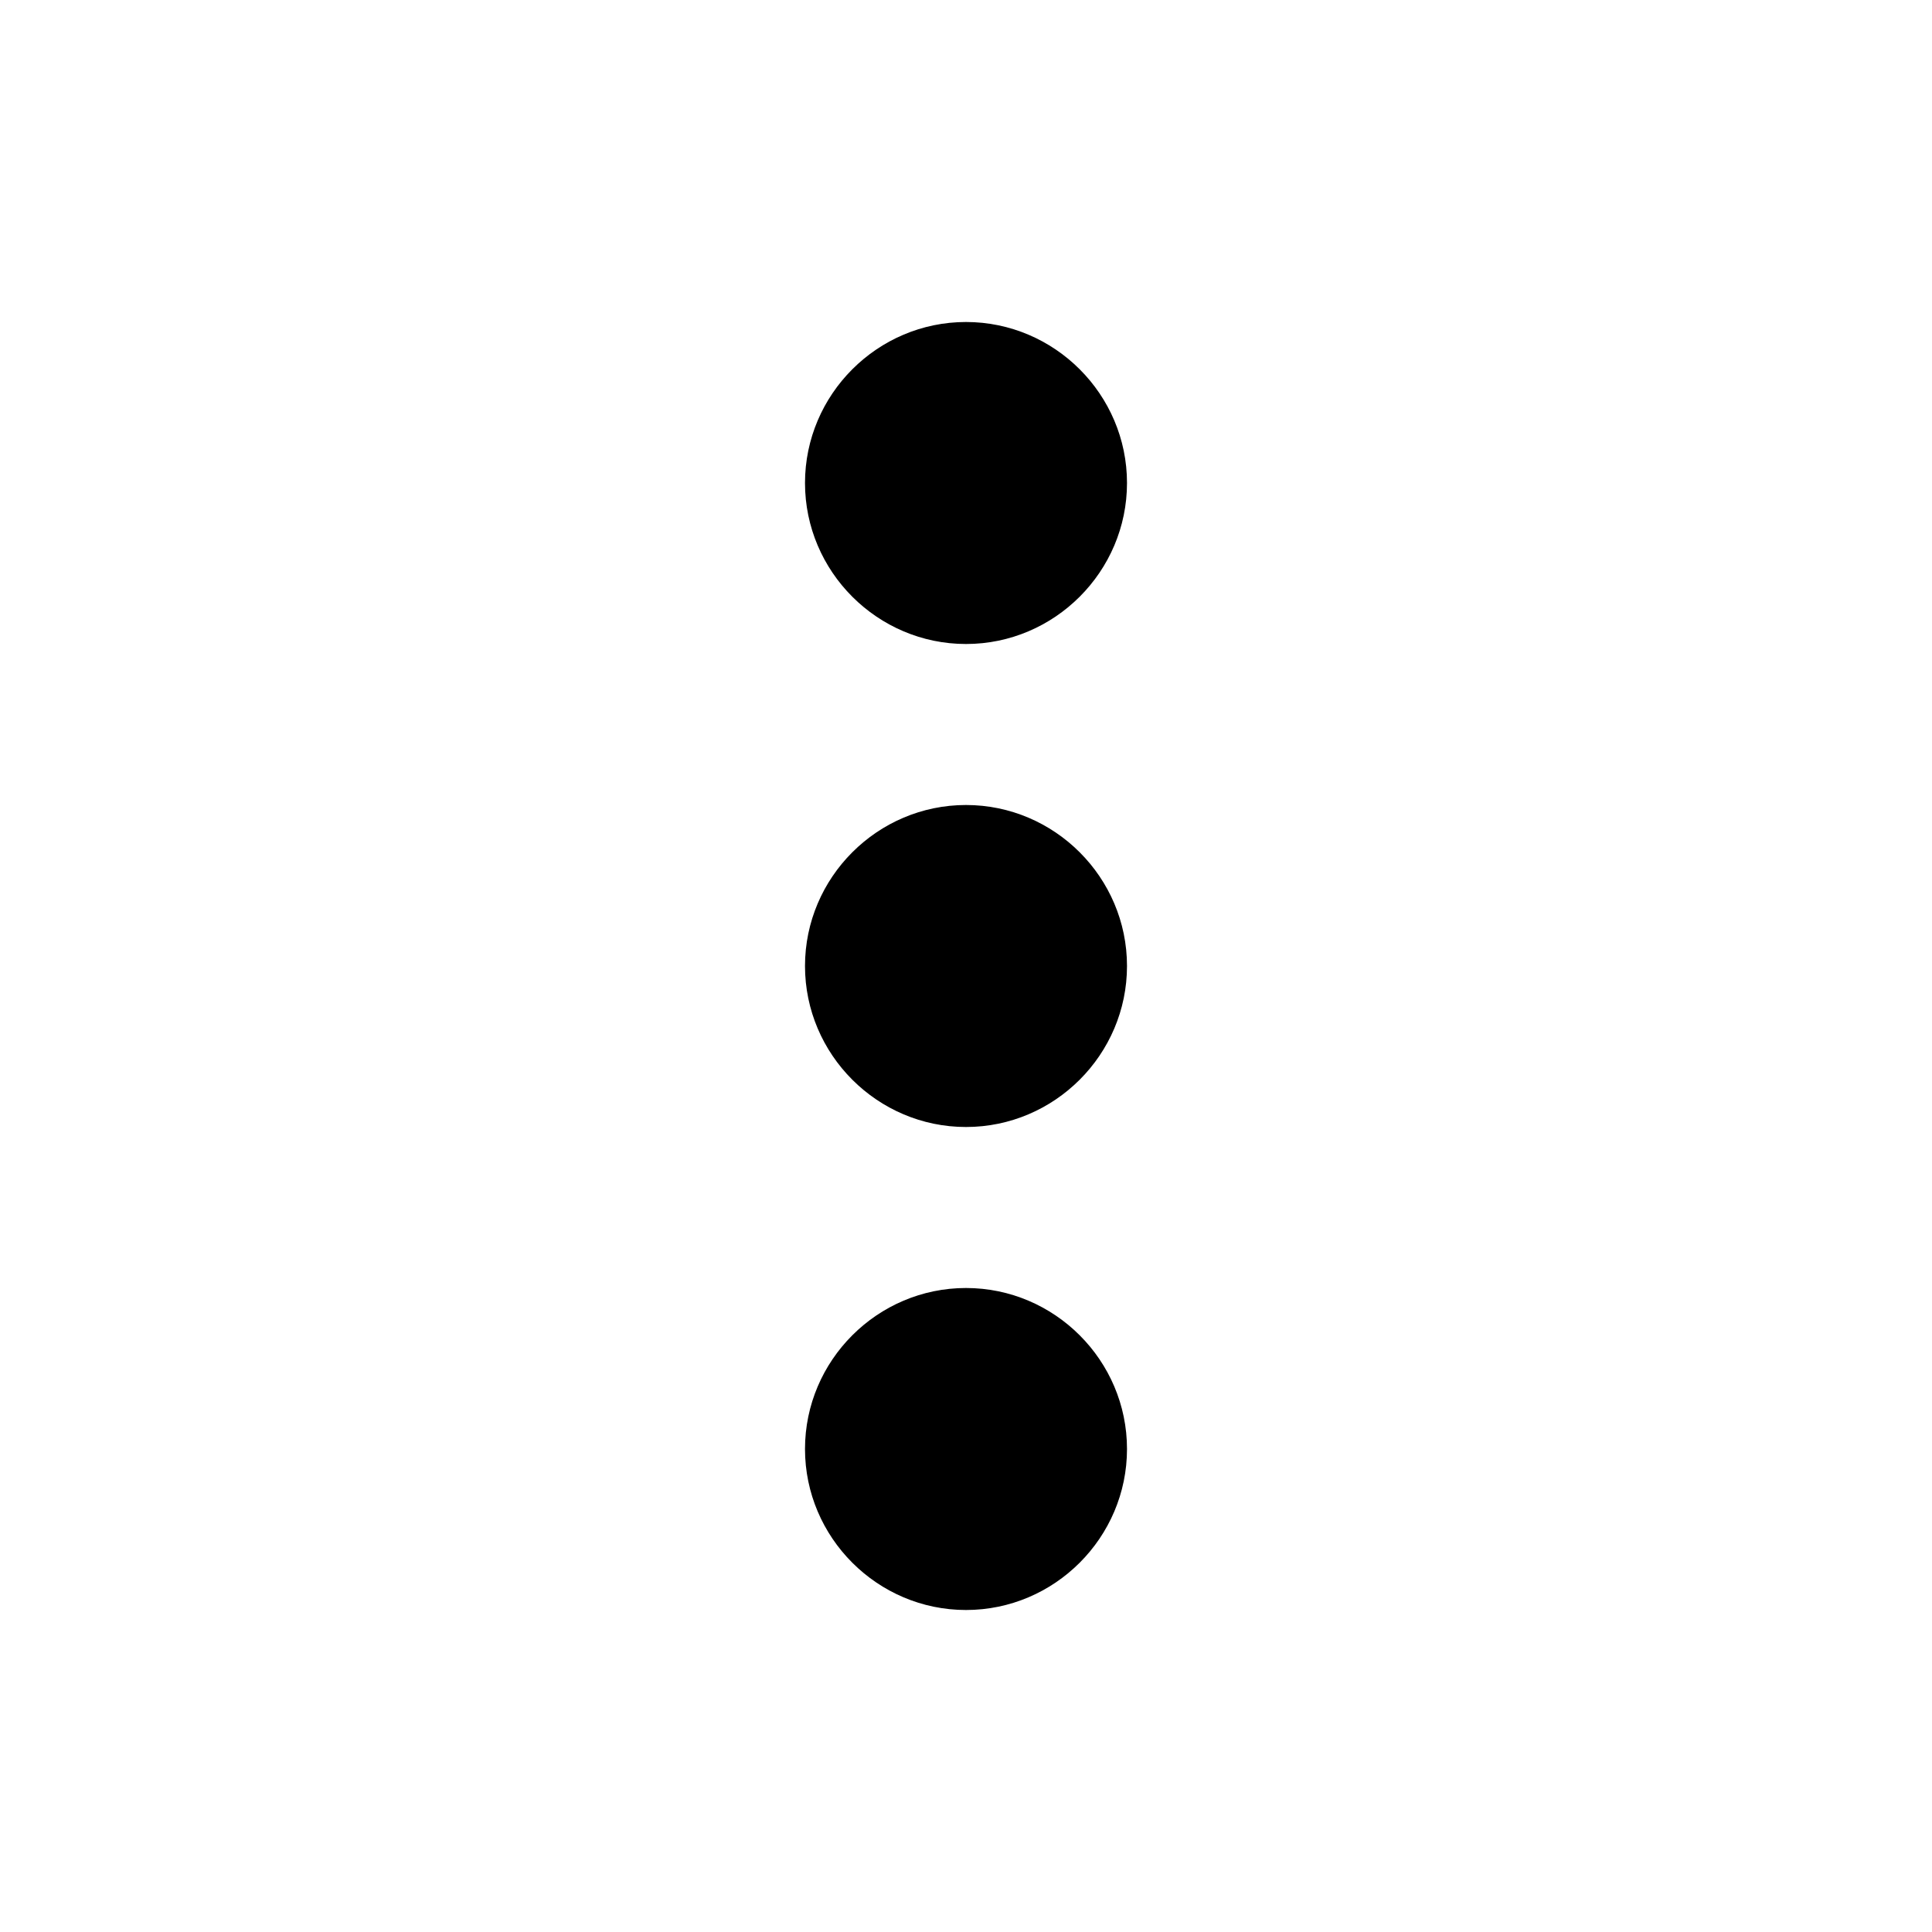
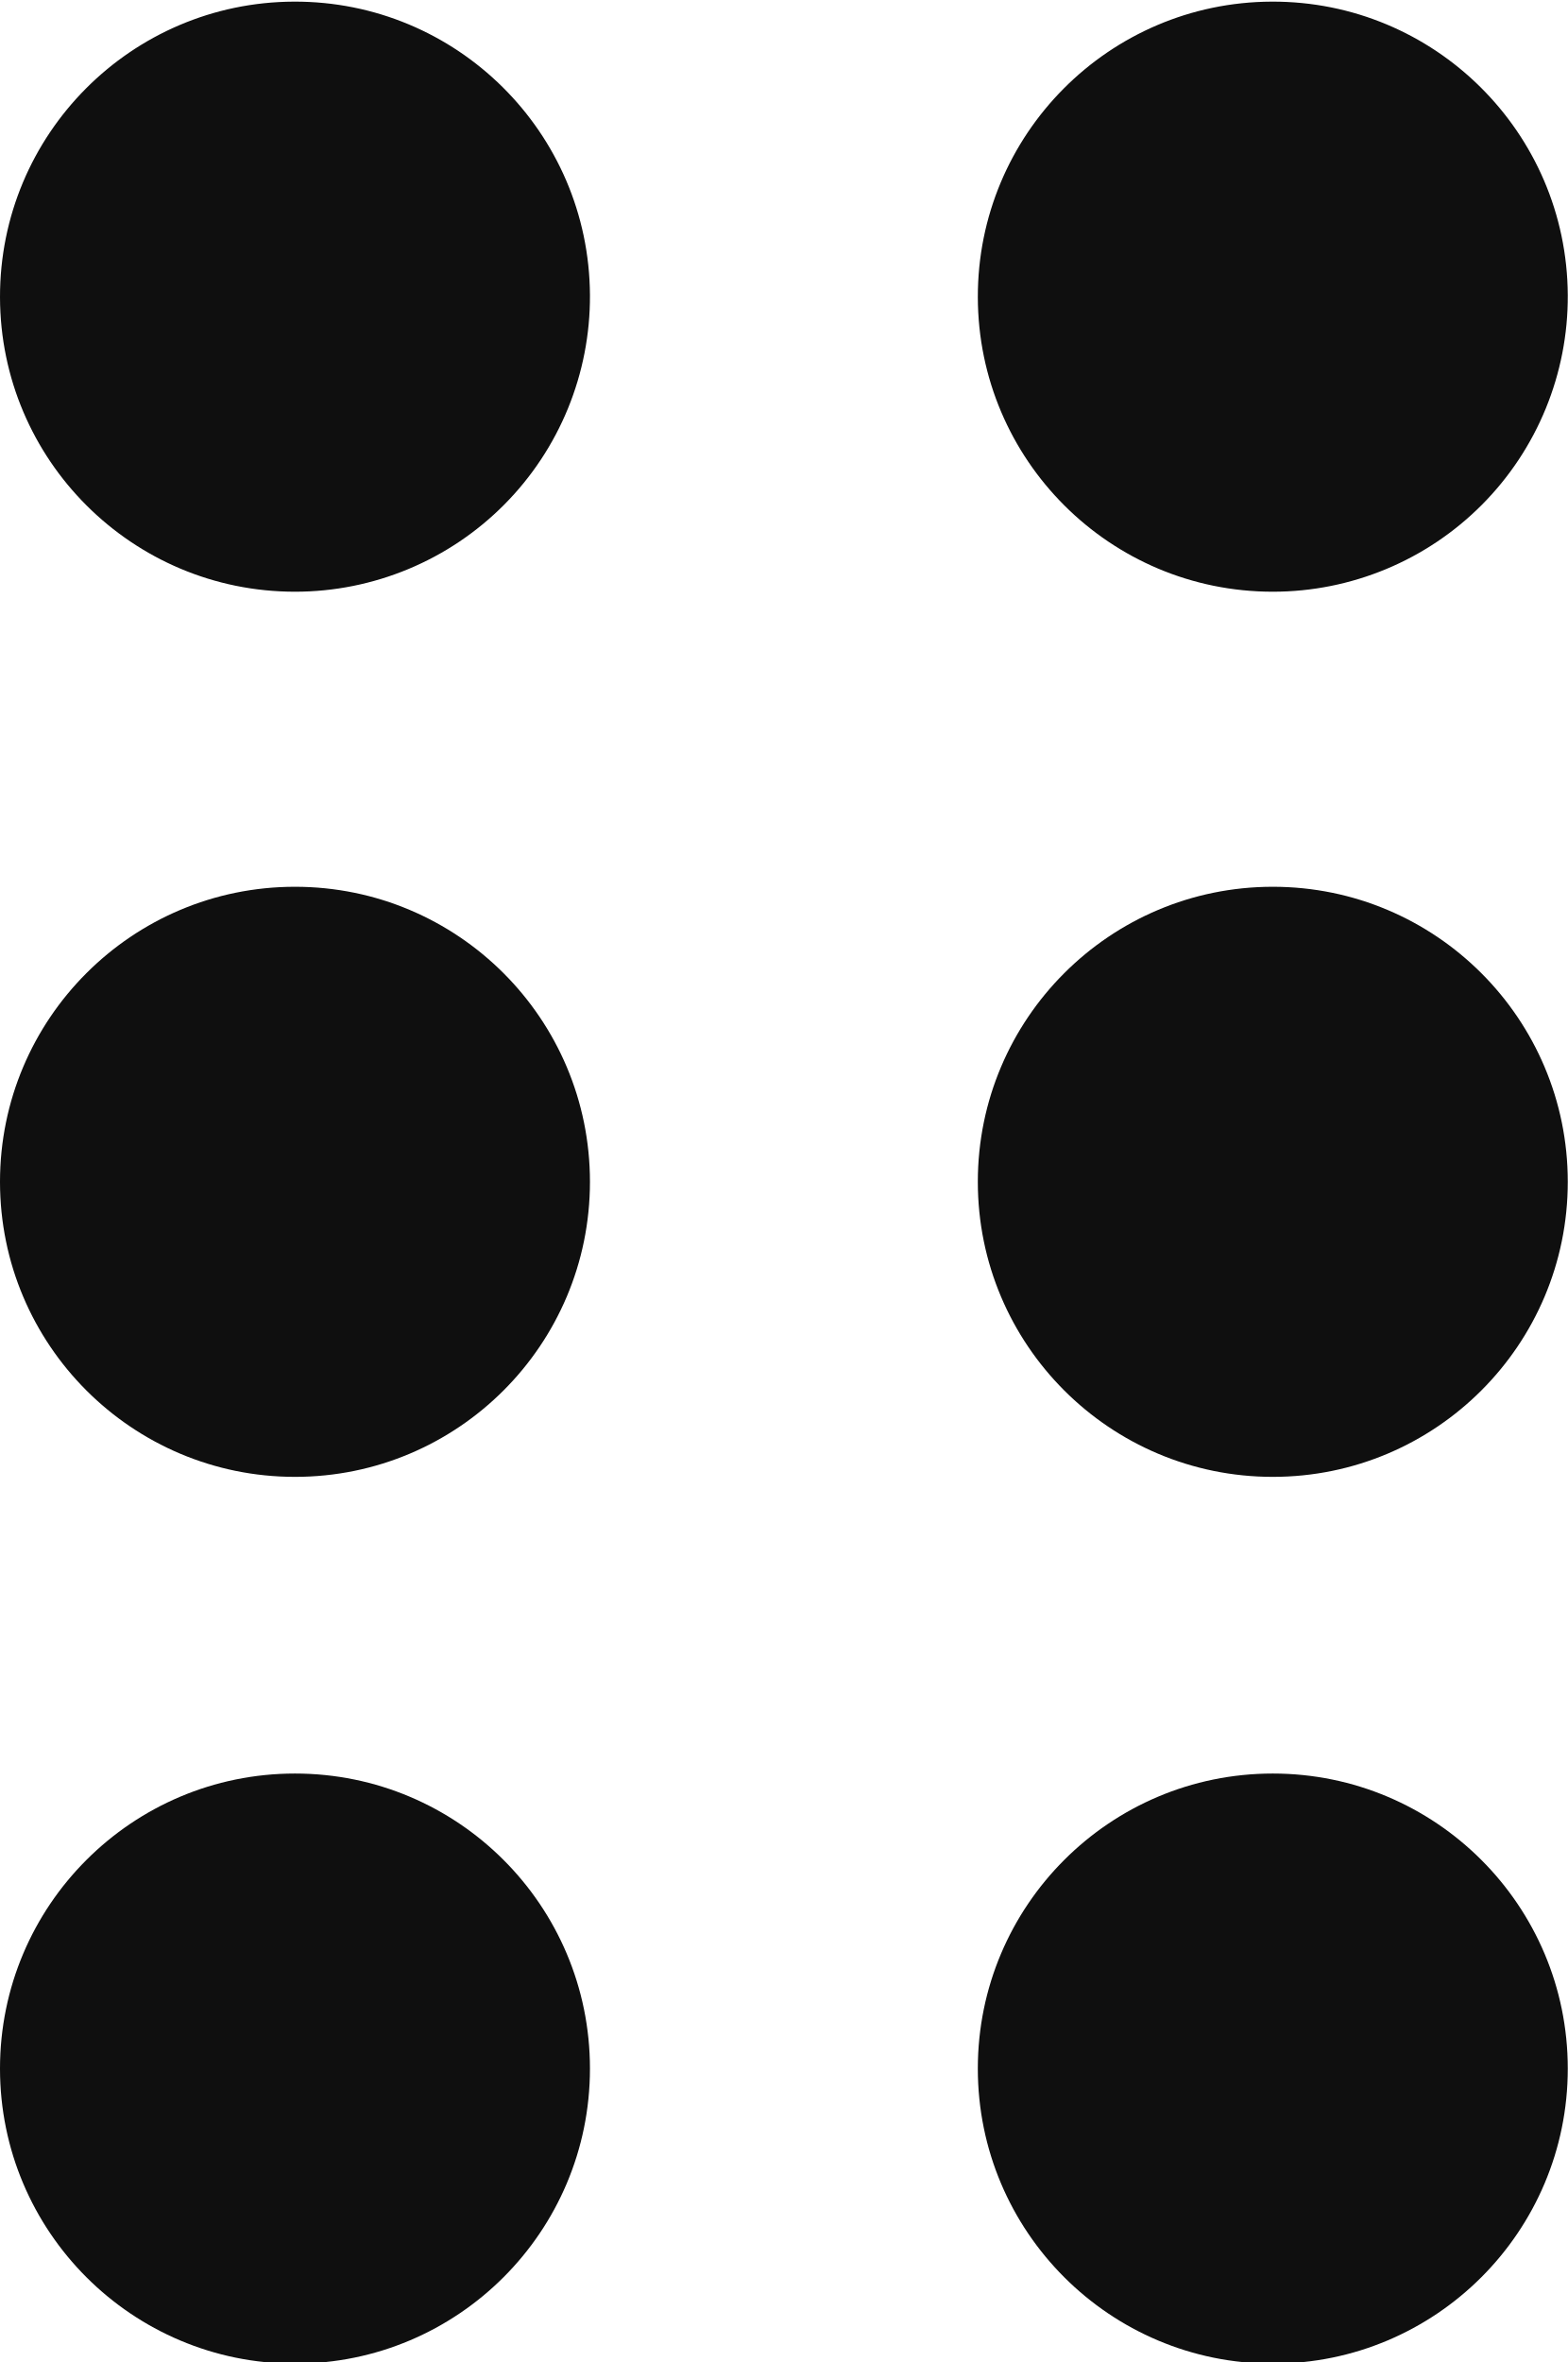
- <svg xmlns="http://www.w3.org/2000/svg" version="1.1" id="Layer_1" x="0px" y="0px" viewBox="0 0 24 24" style="enable-background:new 0 0 24 24;" xml:space="preserve">
-   <style type="text/css">
- 	.st0{fill:none;}
- </style>
-   <path class="st0" d="M24,0v24H0V0H24z" />
-   <path d="M14,6c0-1.1-0.9-2-2-2s-2,0.9-2,2s0.9,2,2,2S14,7.1,14,6z M14,18c0-1.1-0.9-2-2-2s-2,0.9-2,2s0.9,2,2,2S14,19.1,14,18z   M14,12c0-1.1-0.9-2-2-2s-2,0.9-2,2s0.9,2,2,2S14,13.1,14,12z" />
+ <svg xmlns="http://www.w3.org/2000/svg" id="Layer_1" data-name="Layer 1" viewBox="0 0 9.62 14.49">
+   <defs>
+     <style>.cls-1{fill:#0f0f0f;}</style>
+   </defs>
+   <path class="cls-1" d="M6.06,5.37A1.81,1.81,0,1,0,4.25,7.19,1.81,1.81,0,0,0,6.06,5.37Zm0,10.88a1.81,1.81,0,1,0-1.81,1.81A1.81,1.81,0,0,0,6.06,16.25Zm0-5.44a1.81,1.81,0,1,0-1.81,1.81A1.81,1.81,0,0,0,6.06,10.81Z" transform="translate(-2.44 -3.56)" />
+   <path class="cls-1" d="M12.06,5.37a1.81,1.81,0,1,0-1.81,1.82A1.81,1.81,0,0,0,12.06,5.37Zm0,10.88a1.81,1.81,0,1,0-1.81,1.81A1.81,1.81,0,0,0,12.06,16.25Zm0-5.44a1.81,1.81,0,1,0-1.81,1.81A1.81,1.81,0,0,0,12.06,10.81Z" transform="translate(-2.44 -3.56)" />
</svg>
